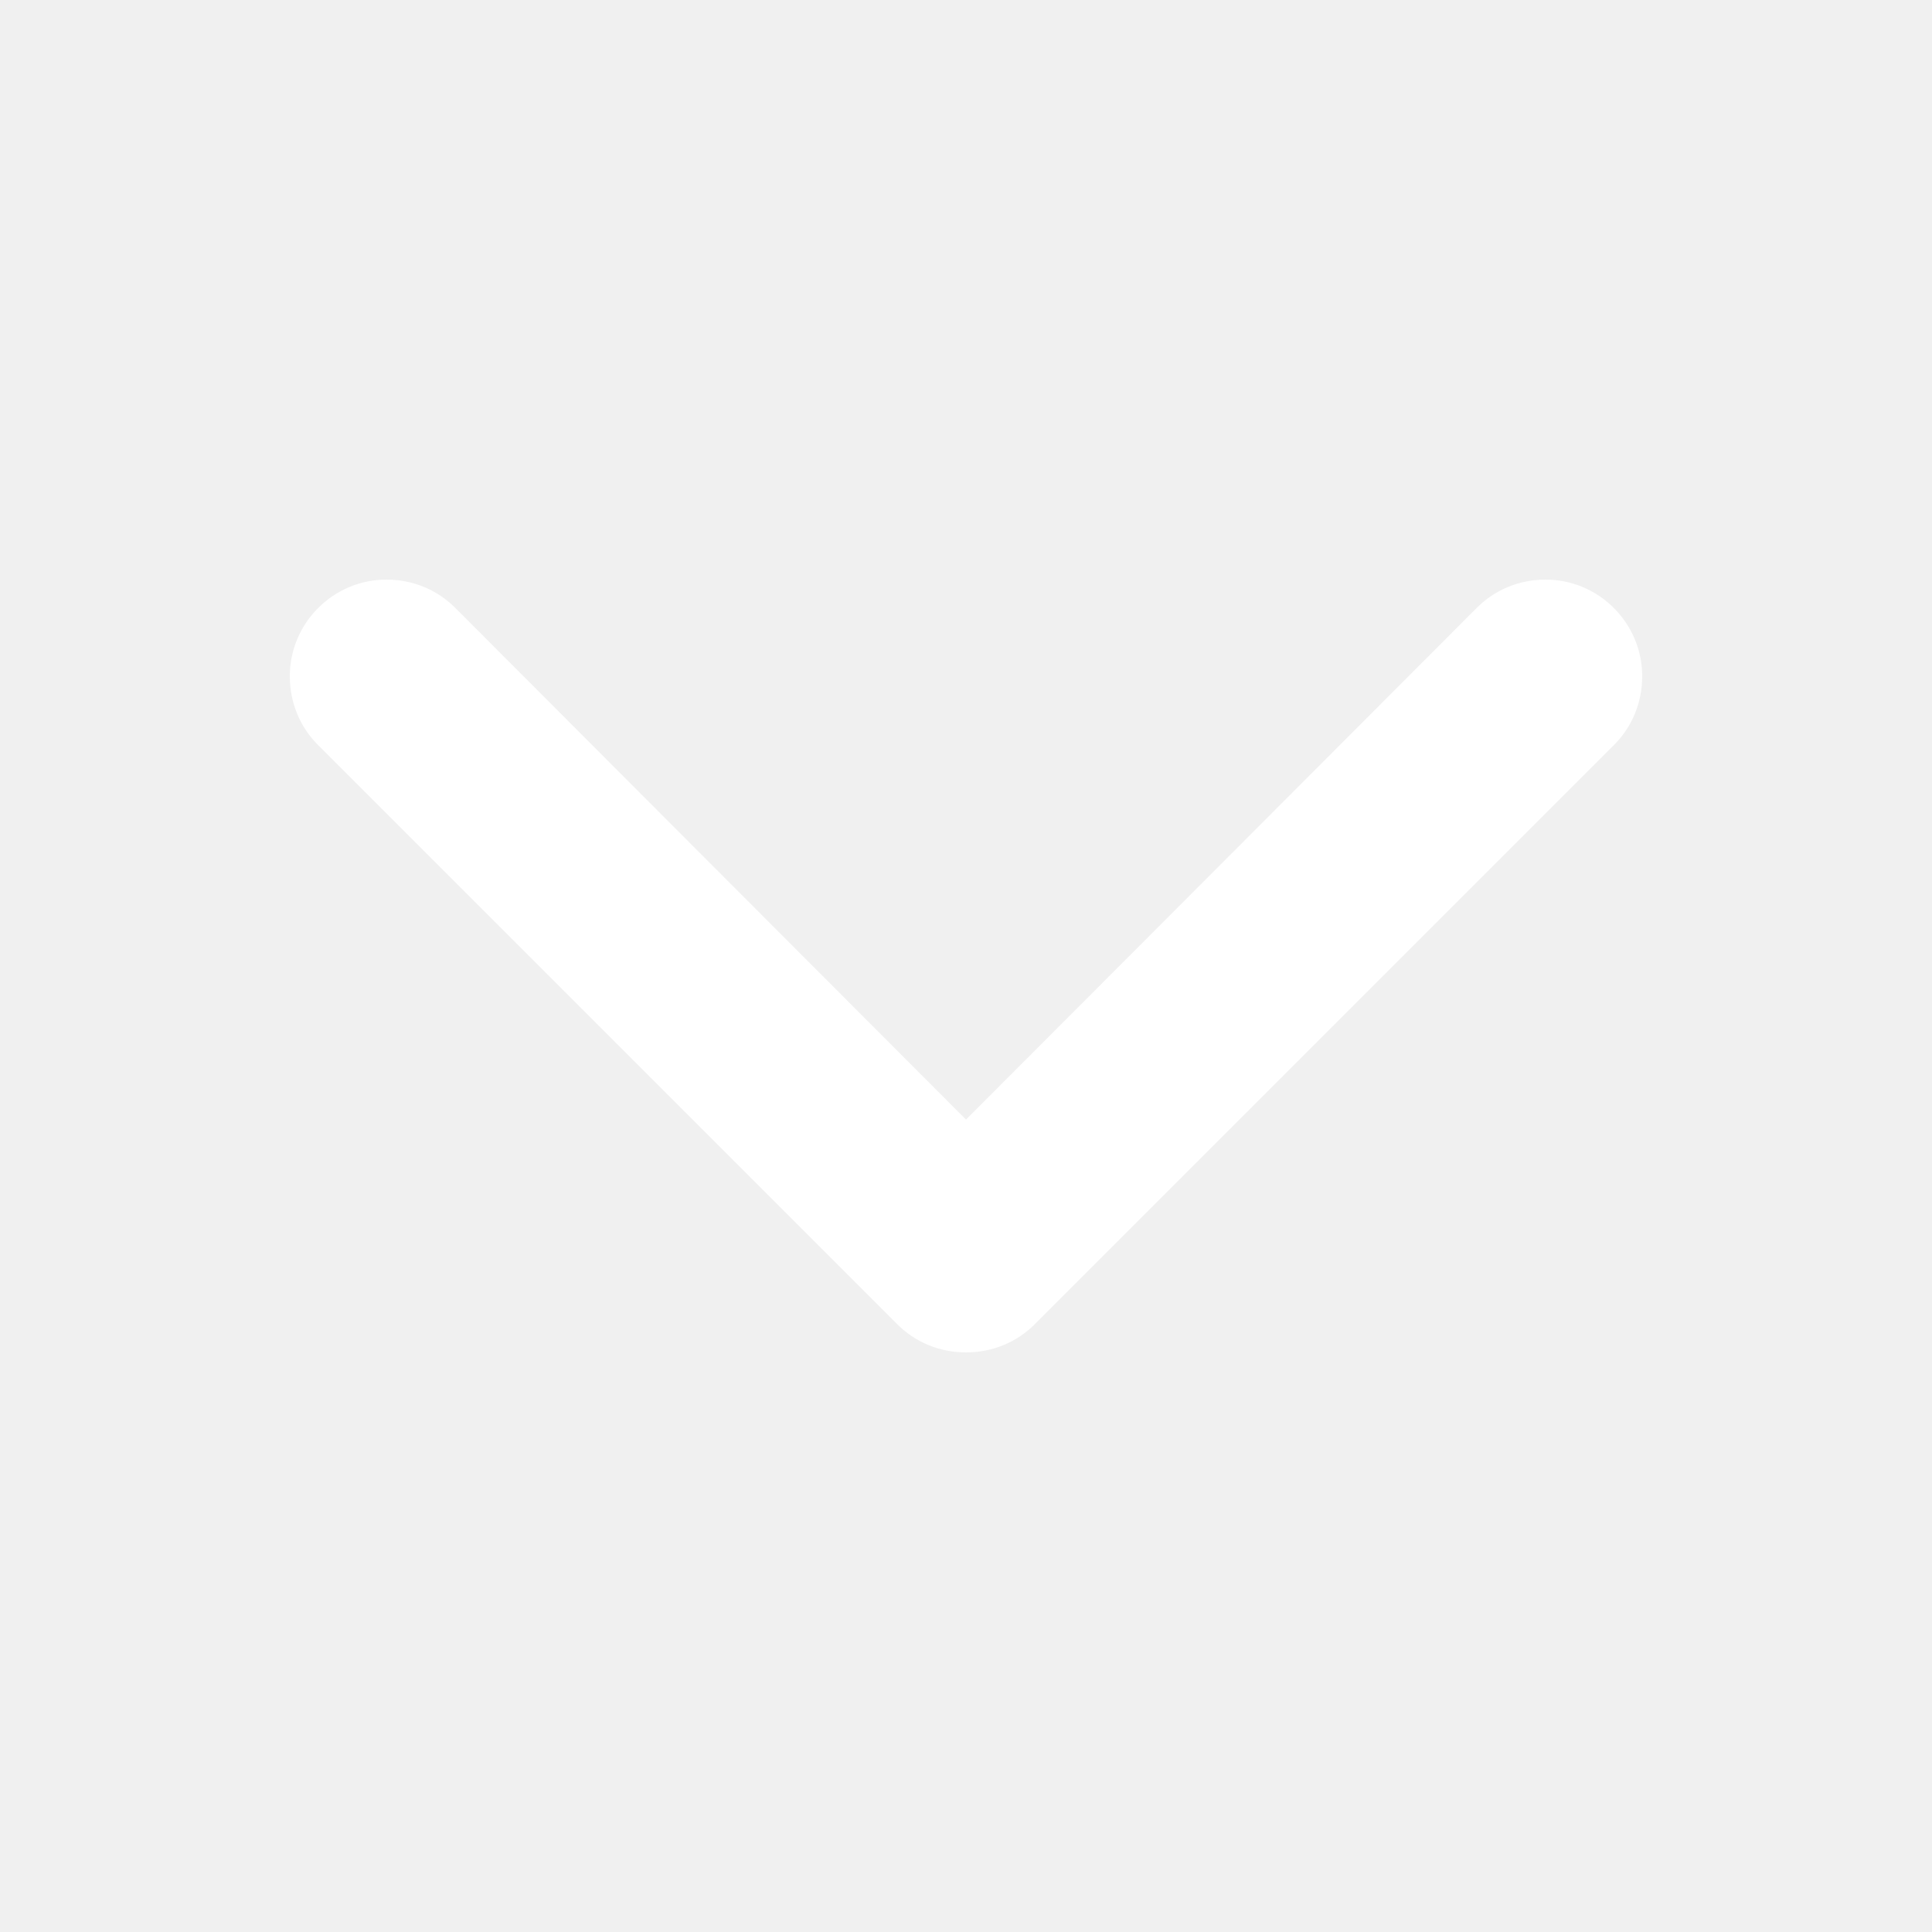
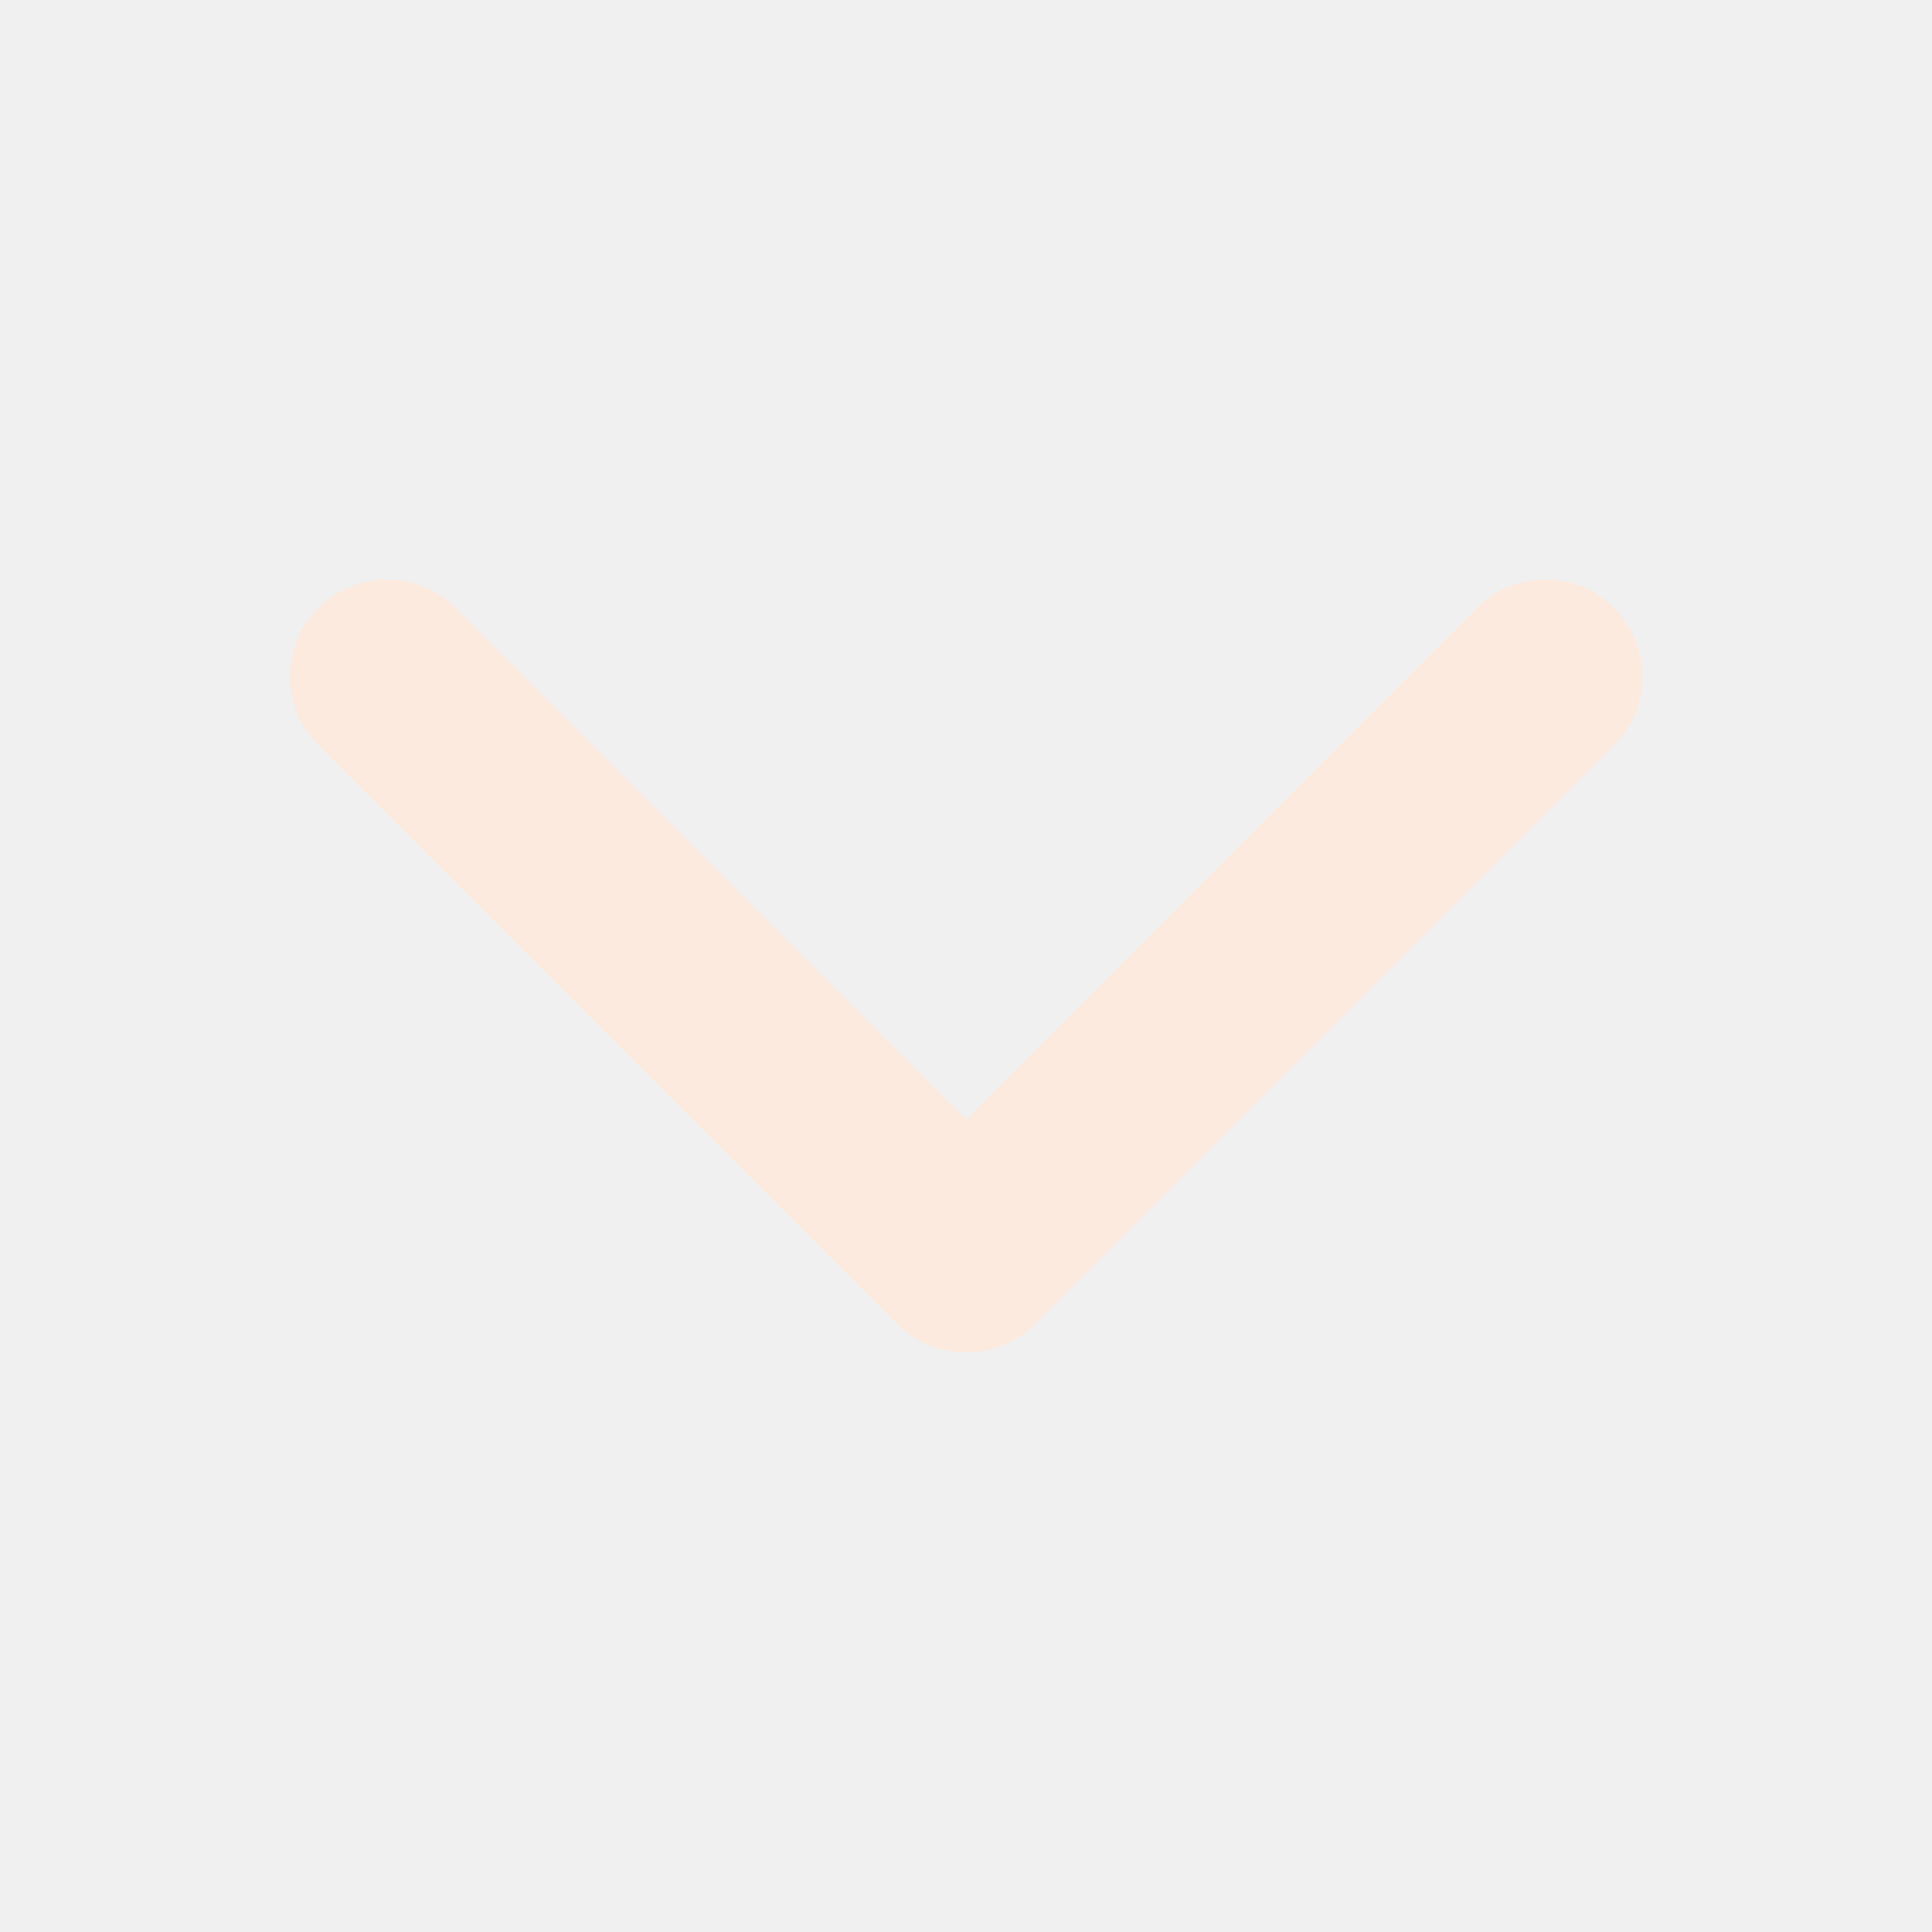
<svg xmlns="http://www.w3.org/2000/svg" version="1.1" id="Layer_1" x="0px" y="0px" viewBox="0 0 20 20" enable-background="new 0 0 20 20" xml:space="preserve">
  <g id="chevron_down_1_">
    <g>
-       <path fill-rule="evenodd" clip-rule="evenodd" fill="white" d="M16,6c-0.28,0-0.53,0.11-0.71,0.29L10,11.59L4.71,6.29C4.53,6.11,4.28,6,4,6    C3.45,6,3,6.45,3,7c0,0.28,0.11,0.53,0.29,0.71l6,6C9.47,13.89,9.72,14,10,14s0.53-0.11,0.71-0.29l6-6C16.89,7.53,17,7.28,17,7    C17,6.45,16.55,6,16,6z" />
+       <path fill-rule="evenodd" clip-rule="evenodd" fill="#fceade" d="M16,6c-0.28,0-0.53,0.11-0.71,0.29L10,11.59L4.71,6.29C4.53,6.11,4.28,6,4,6    C3.45,6,3,6.45,3,7c0,0.28,0.11,0.53,0.29,0.71l6,6C9.47,13.89,9.72,14,10,14s0.53-0.11,0.71-0.29l6-6C16.89,7.53,17,7.28,17,7    C17,6.45,16.55,6,16,6z" />
    </g>
  </g>
</svg>
